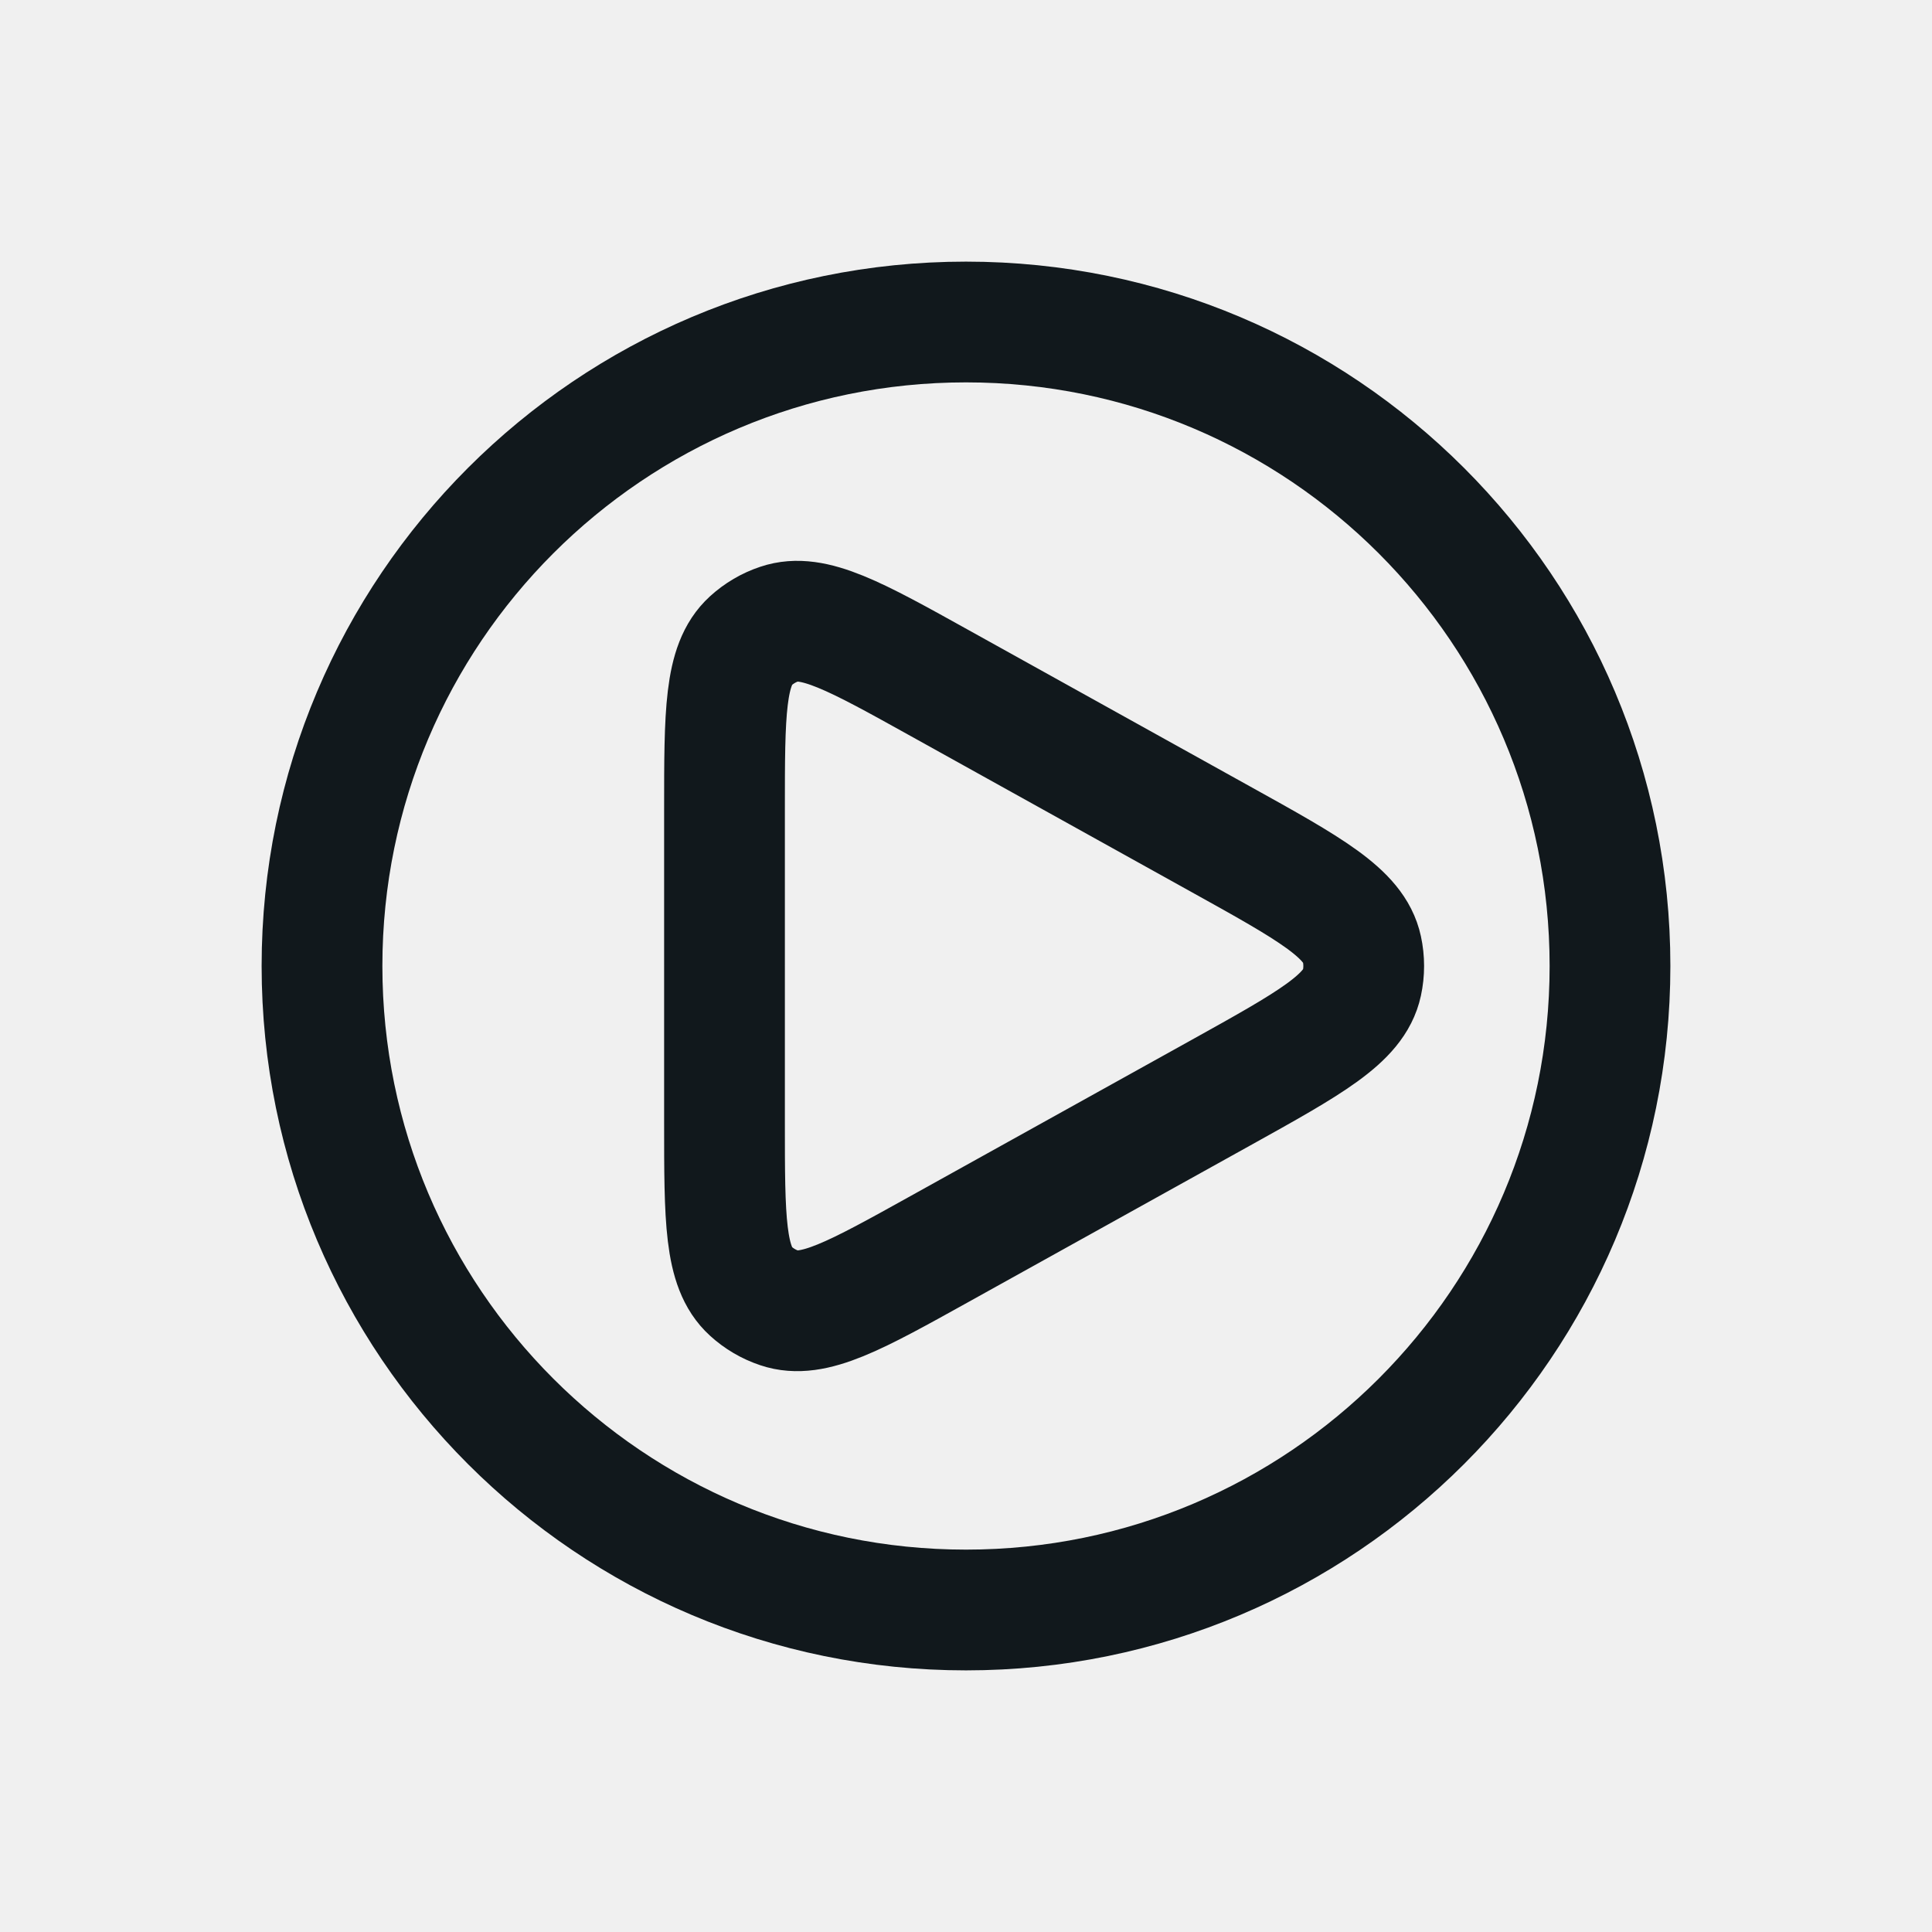
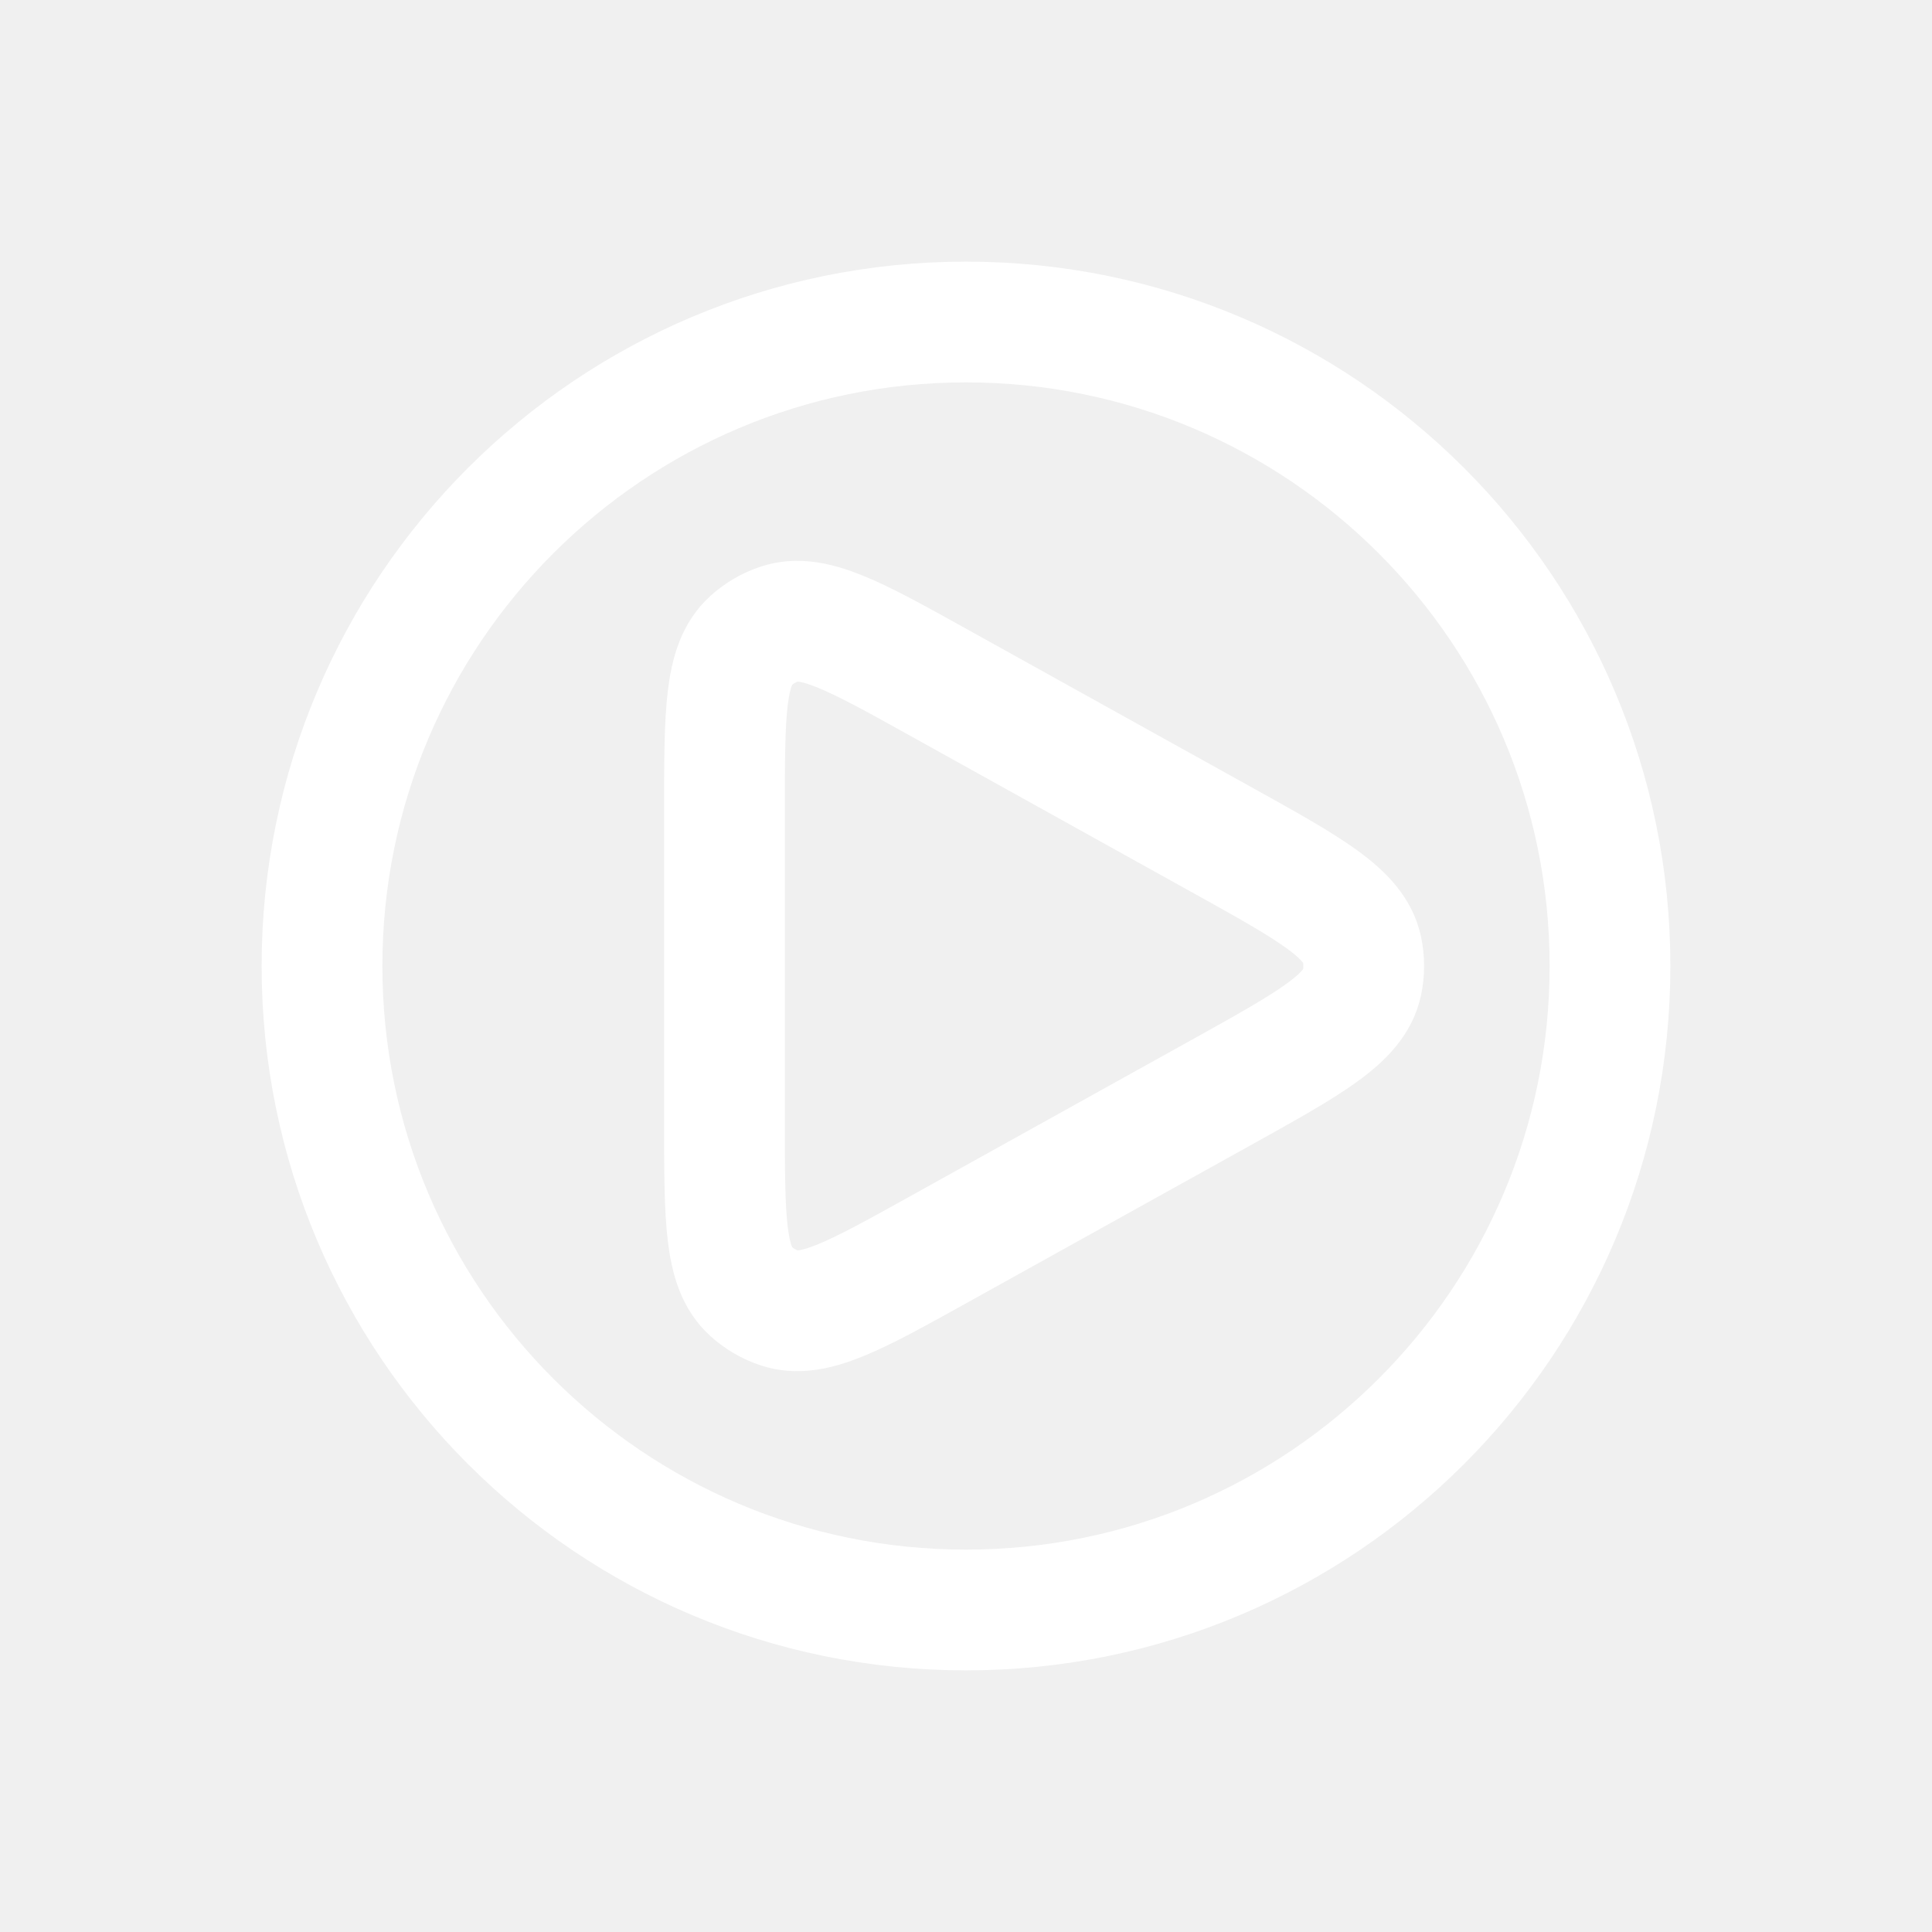
<svg xmlns="http://www.w3.org/2000/svg" width="24" height="24" viewBox="0 0 24 24" fill="none">
-   <path d="M9 12V13.941C9 15.142 9 15.742 9.326 16.039C9.429 16.133 9.55 16.204 9.682 16.248C10.1 16.389 10.625 16.097 11.674 15.514L15.168 13.573C16.271 12.96 16.823 12.654 16.918 12.211C16.948 12.072 16.948 11.928 16.918 11.789C16.823 11.346 16.271 11.039 15.168 10.427L11.674 8.486C10.625 7.903 10.1 7.611 9.682 7.752C9.55 7.796 9.429 7.867 9.326 7.961C9 8.258 9 8.859 9 10.059V11.99M20 12C20 16.418 16.418 20 12 20C7.582 20 4 16.418 4 12C4 7.582 7.582 4 12 4C16.418 4 20 7.582 20 12Z" stroke="#11181C" style="stroke:#11181C;stroke:color(display-p3 0.067 0.094 0.11);stroke-opacity:1;" stroke-width="1.5" stroke-linecap="round" stroke-linejoin="round" />
+   <path d="M9 12V13.941C9 15.142 9 15.742 9.326 16.039C9.429 16.133 9.55 16.204 9.682 16.248C10.1 16.389 10.625 16.097 11.674 15.514L15.168 13.573C16.271 12.96 16.823 12.654 16.918 12.211C16.948 12.072 16.948 11.928 16.918 11.789C16.823 11.346 16.271 11.039 15.168 10.427L11.674 8.486C10.625 7.903 10.1 7.611 9.682 7.752C9.55 7.796 9.429 7.867 9.326 7.961C9 8.258 9 8.859 9 10.059V11.99M20 12C20 16.418 16.418 20 12 20C7.582 20 4 16.418 4 12C4 7.582 7.582 4 12 4C16.418 4 20 7.582 20 12Z" stroke="#FFFFFF" stroke-width="1.5" stroke-linecap="round" stroke-linejoin="round" />
</svg>
